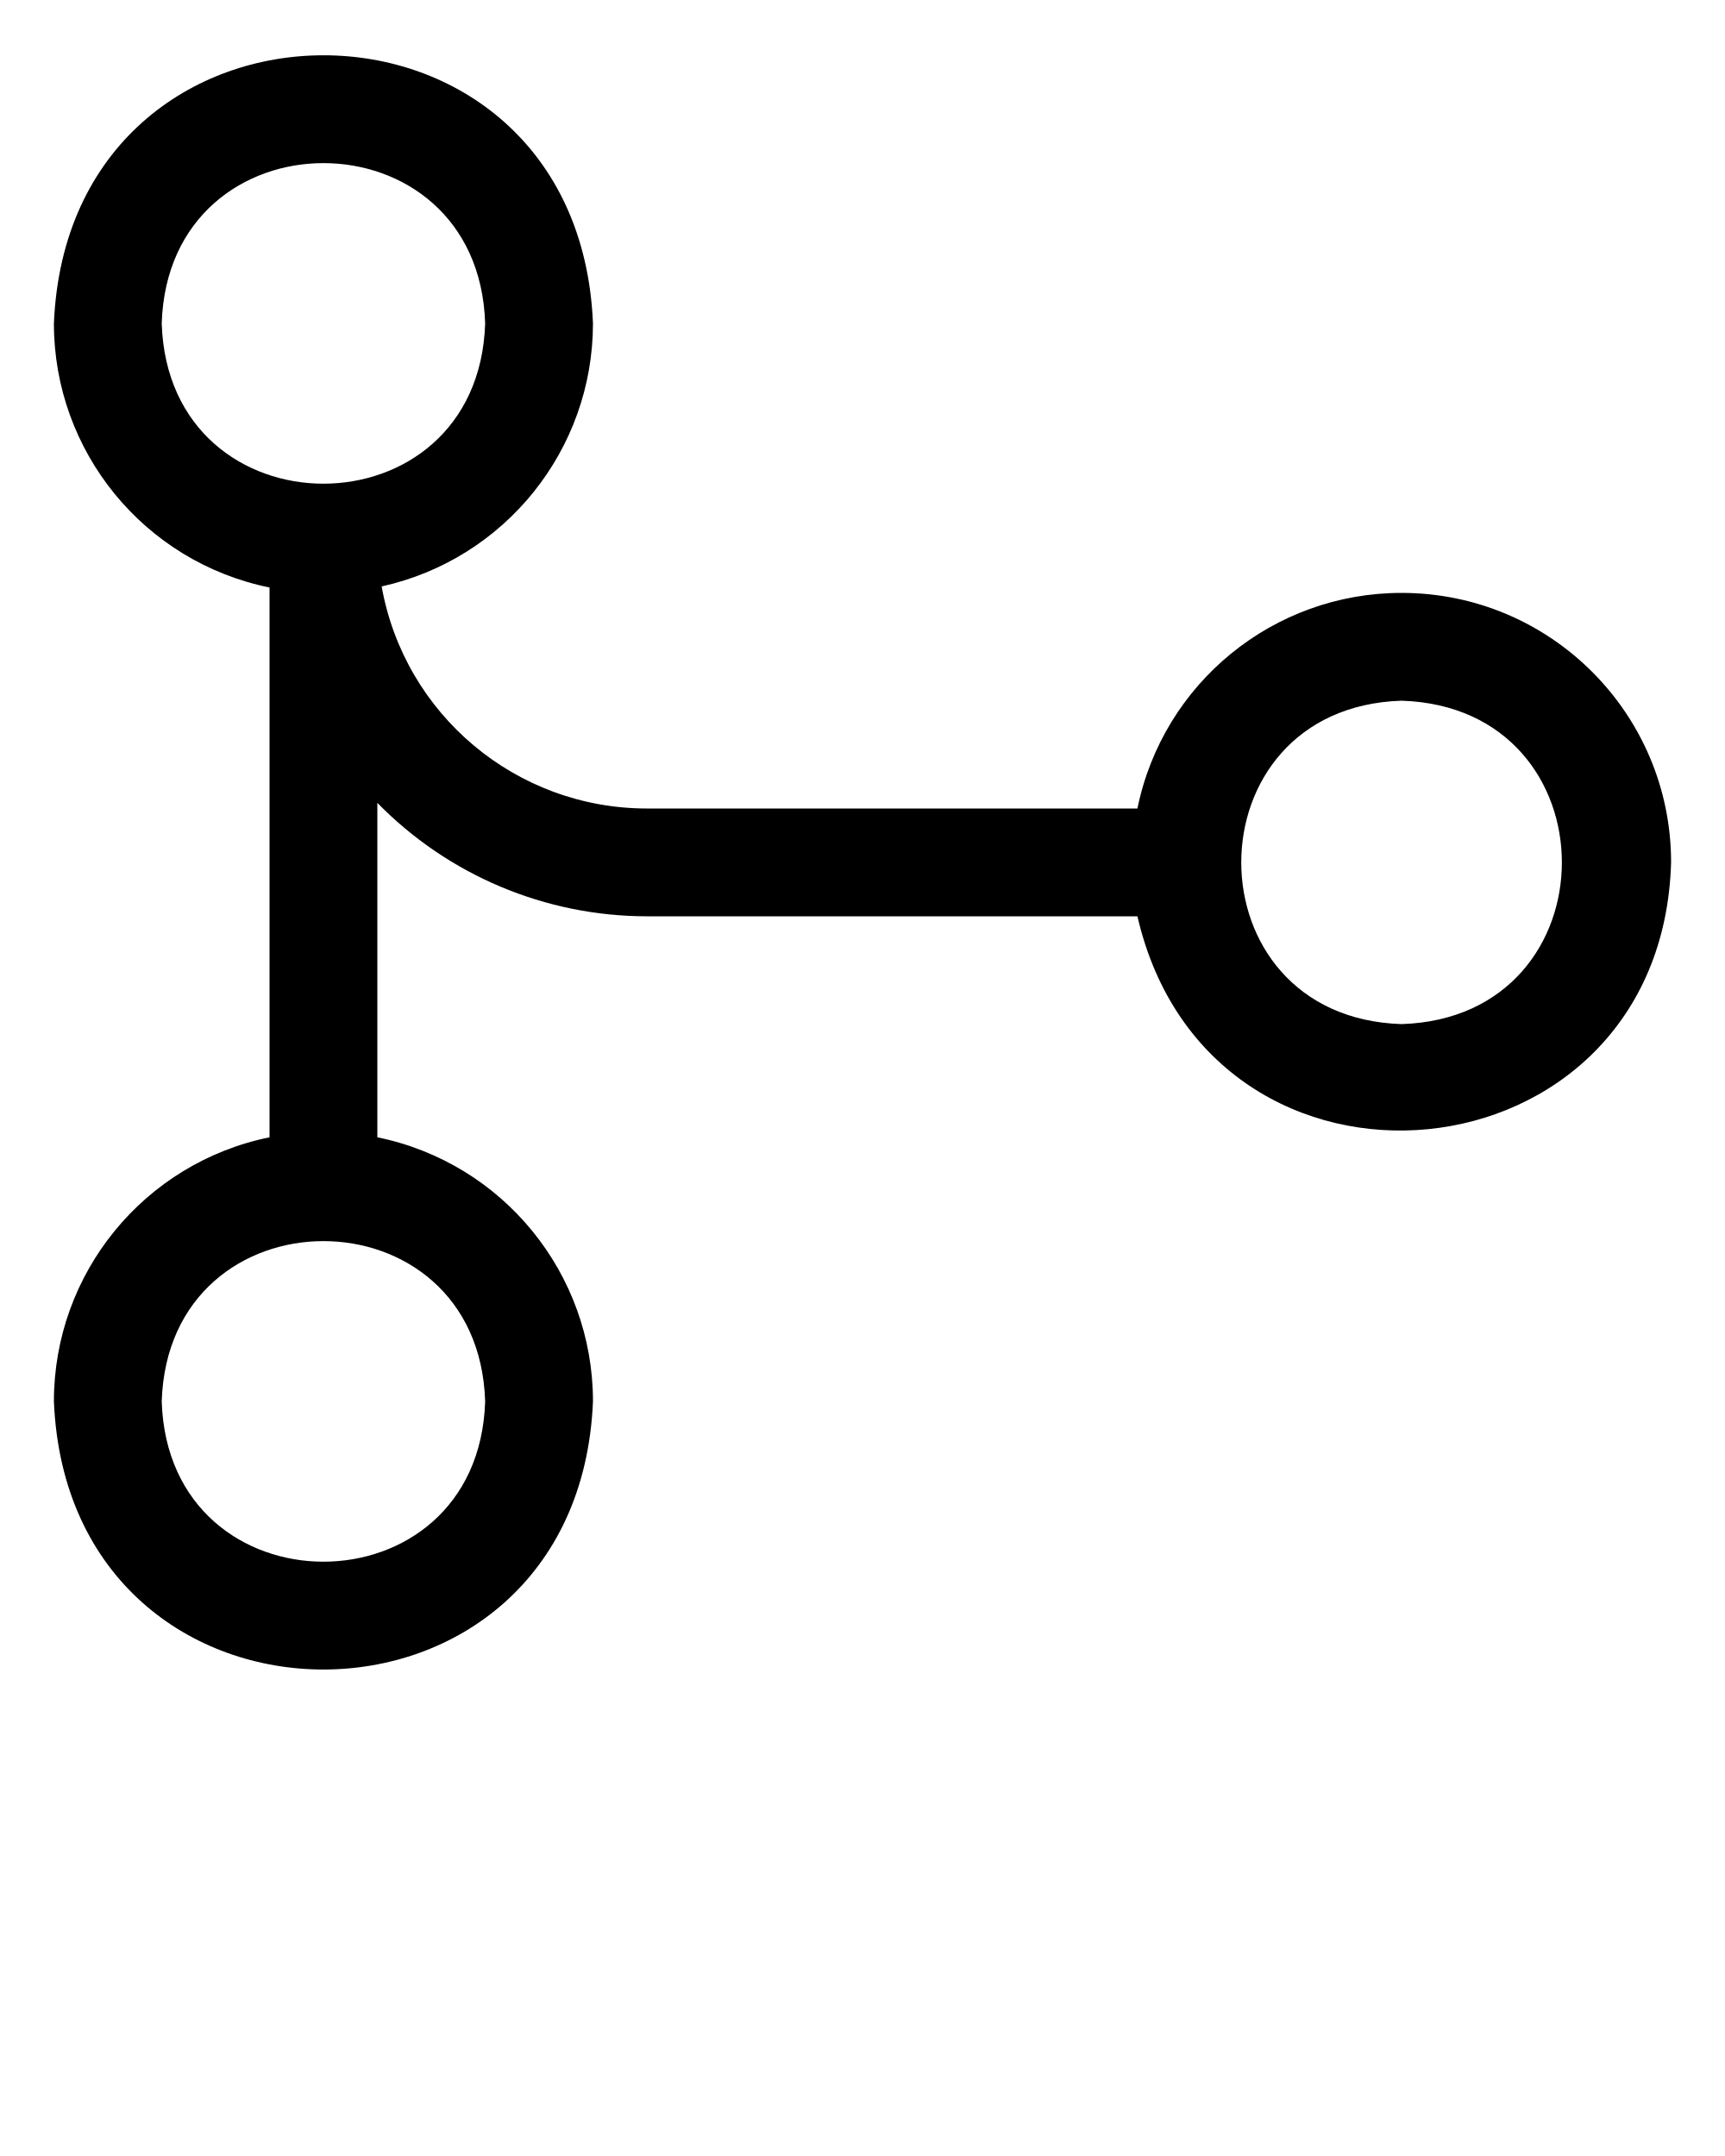
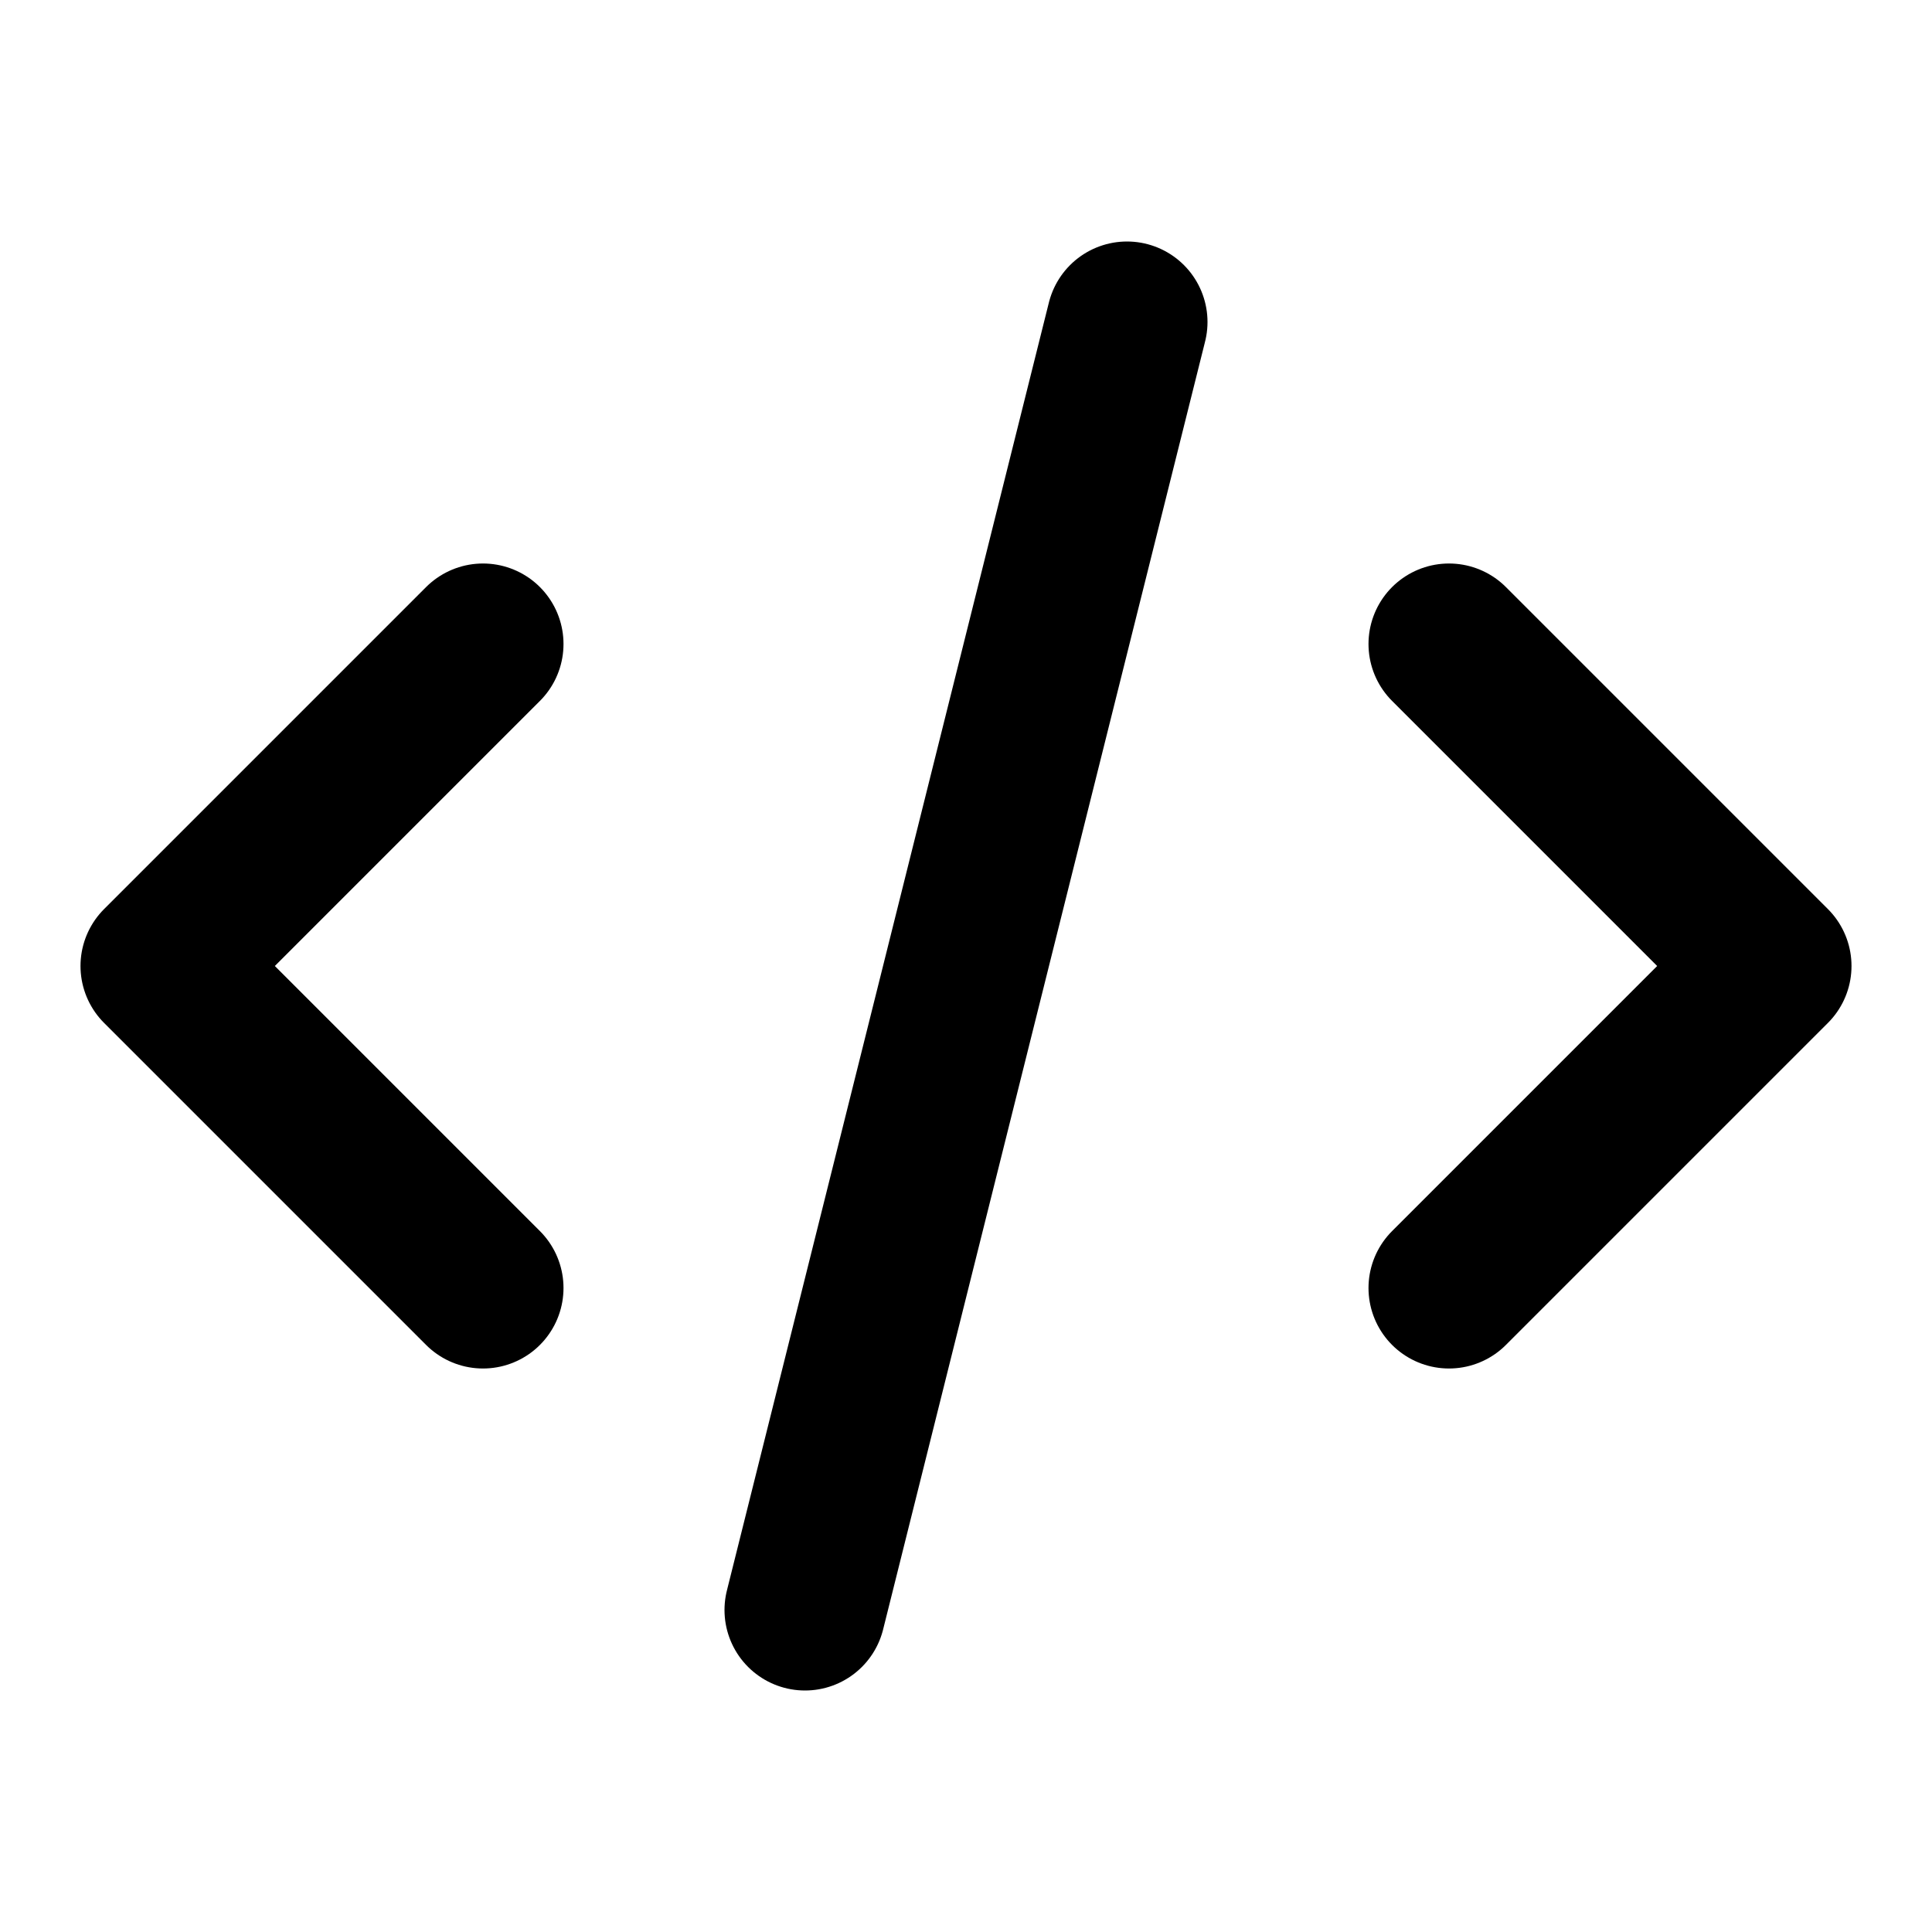
- <svg xmlns="http://www.w3.org/2000/svg" viewBox="0 0 64 80" x="0px" y="0px">
-   <g data-name="Layer 87">
-     <path d="M52,22a10,10,0,0,0-9.8,8H24a10,10,0,0,1-9.84-8.24A10,10,0,0,0,22,12C21.45-1.27,2.55-1.26,2,12a10,10,0,0,0,8,9.8V42.2A10,10,0,0,0,2,52c.55,13.27,19.45,13.26,20,0a10,10,0,0,0-8-9.8V29.79A14,14,0,0,0,24,34H42.2C44.89,45.66,61.66,44.07,62,32A10,10,0,0,0,52,22ZM6,12c.25-7.93,11.75-7.93,12,0C17.75,19.93,6.25,19.93,6,12ZM18,52c-.25,7.93-11.75,7.93-12,0C6.25,44.07,17.75,44.07,18,52ZM52,38c-7.93-.25-7.93-11.75,0-12C59.93,26.25,59.93,37.75,52,38Z" />
-   </g>
+ <svg xmlns="http://www.w3.org/2000/svg" fill="none" viewBox="0 0 24 24" stroke="currentColor">
+   <path stroke-linecap="round" stroke-linejoin="round" stroke-width="2" d="M10 20l4-16m4 4l4 4-4 4M6 16l-4-4 4-4" />
</svg>
